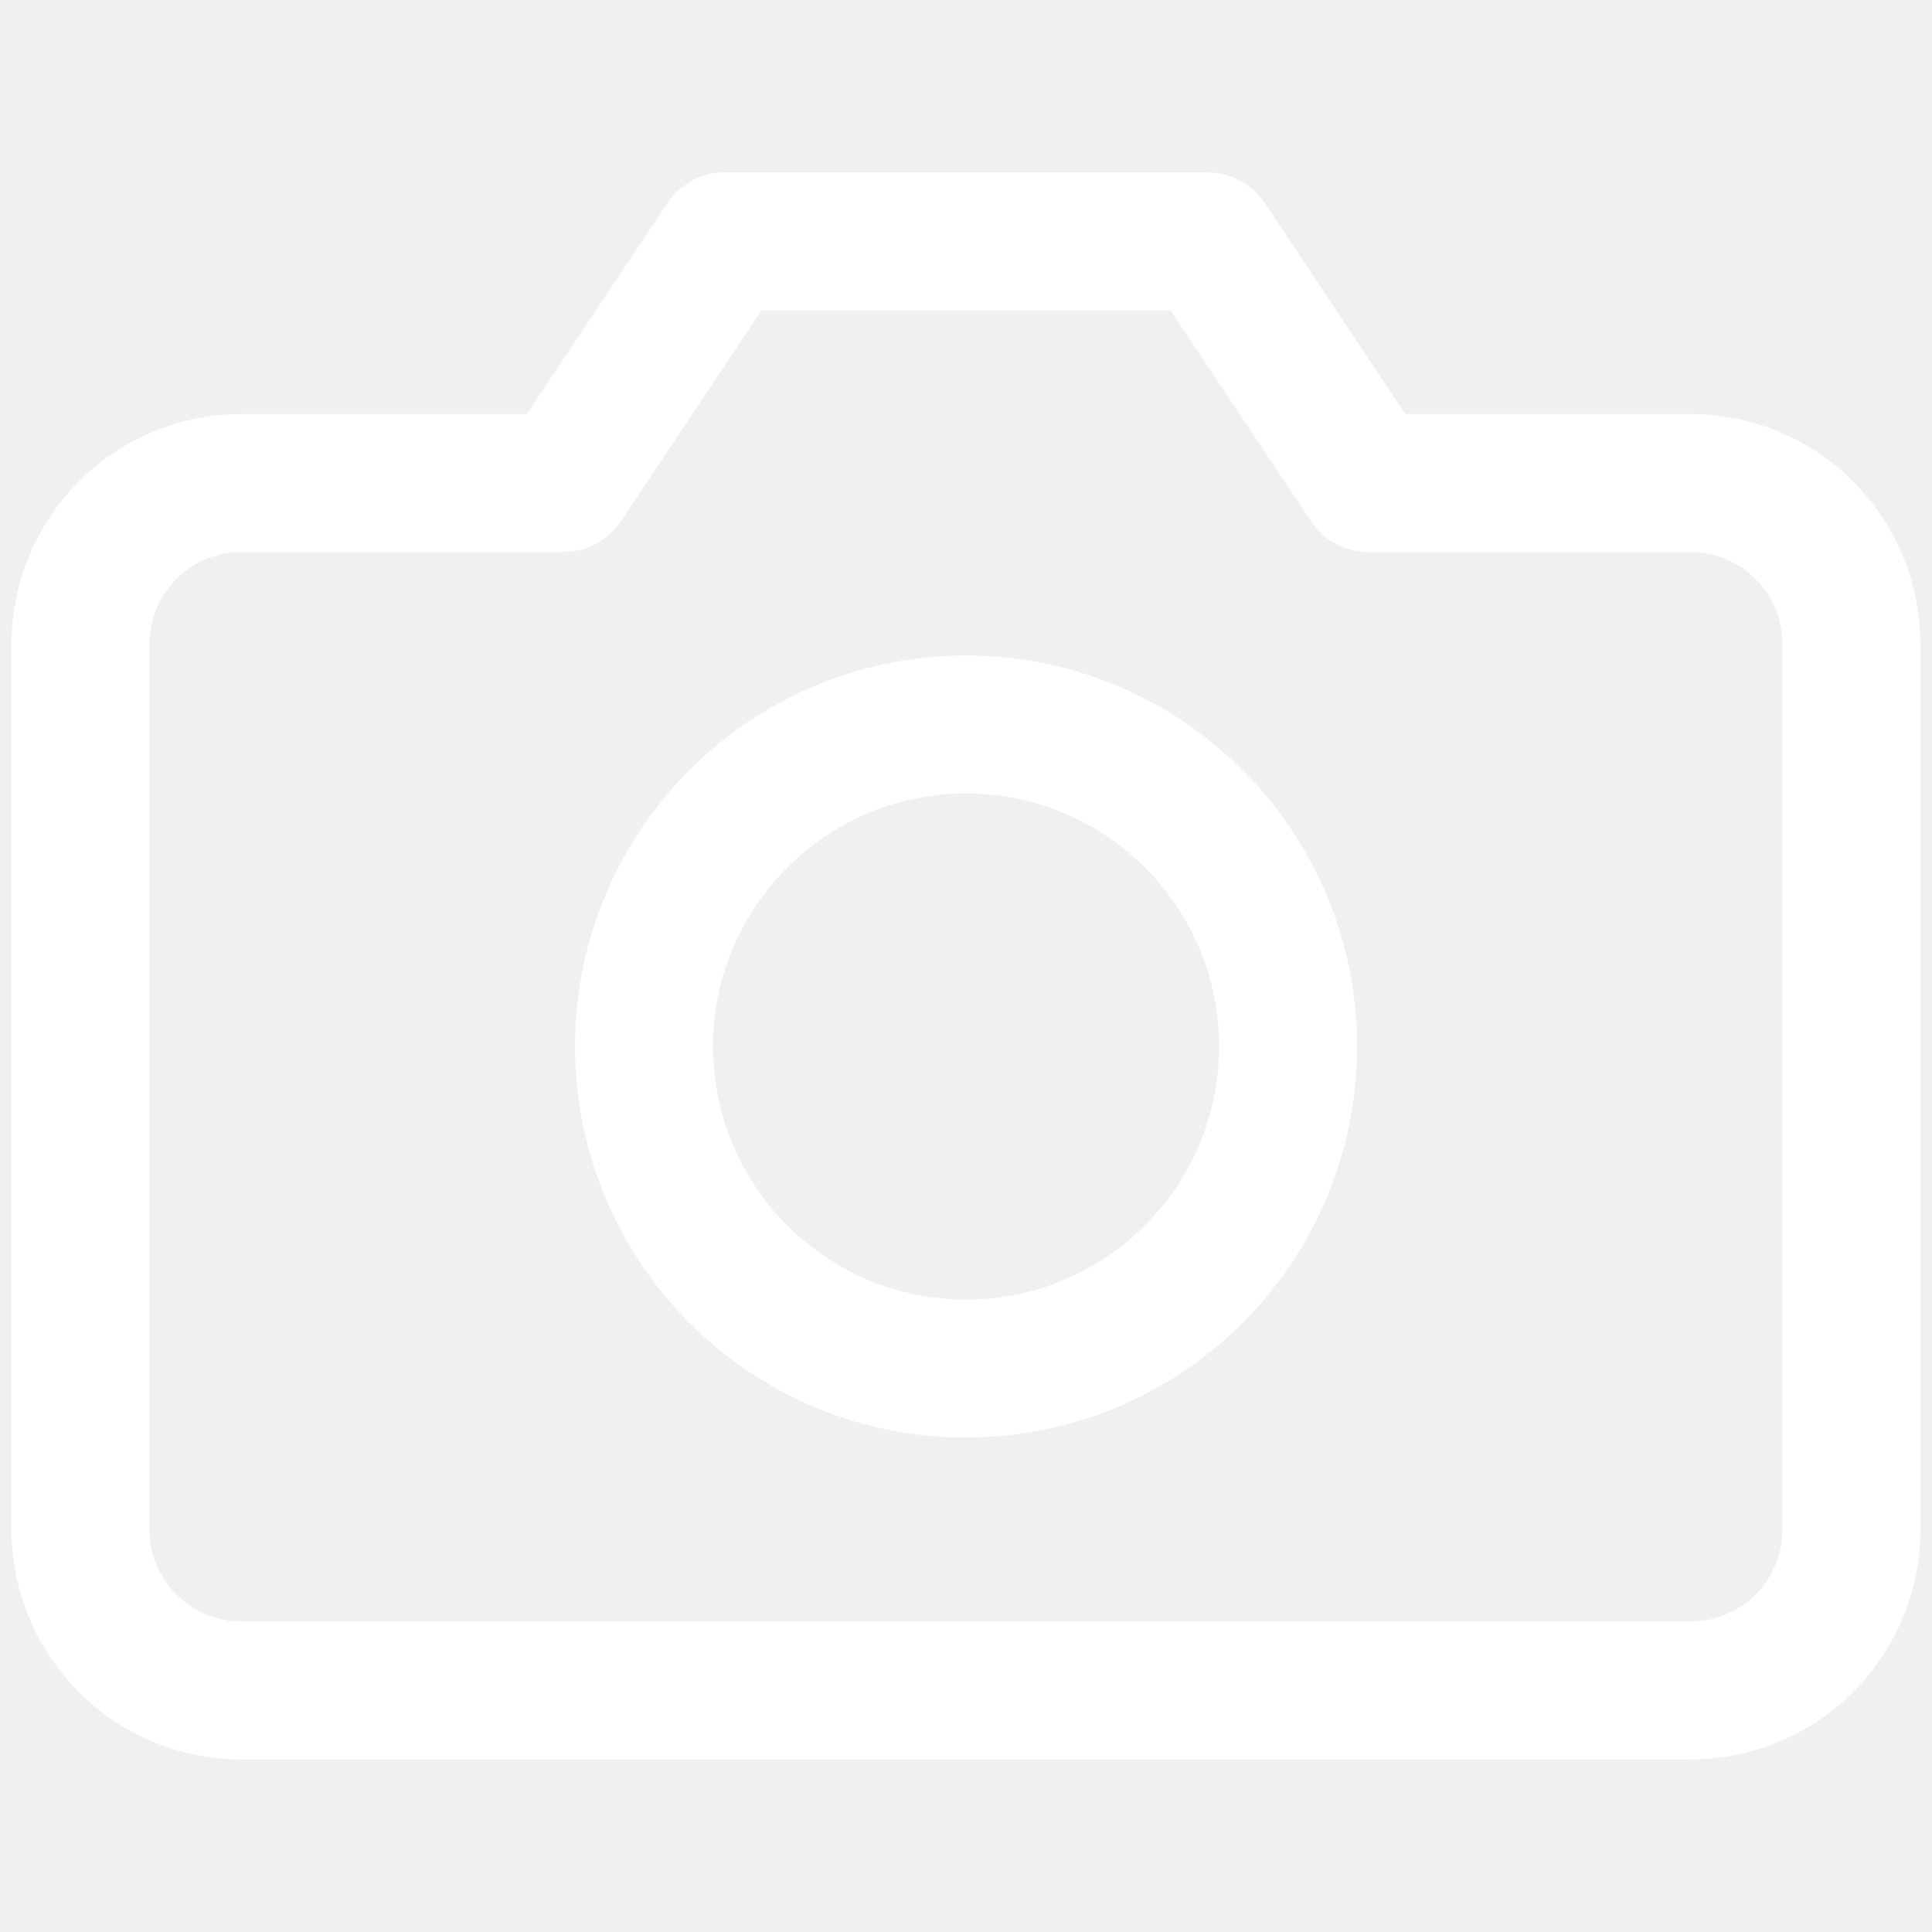
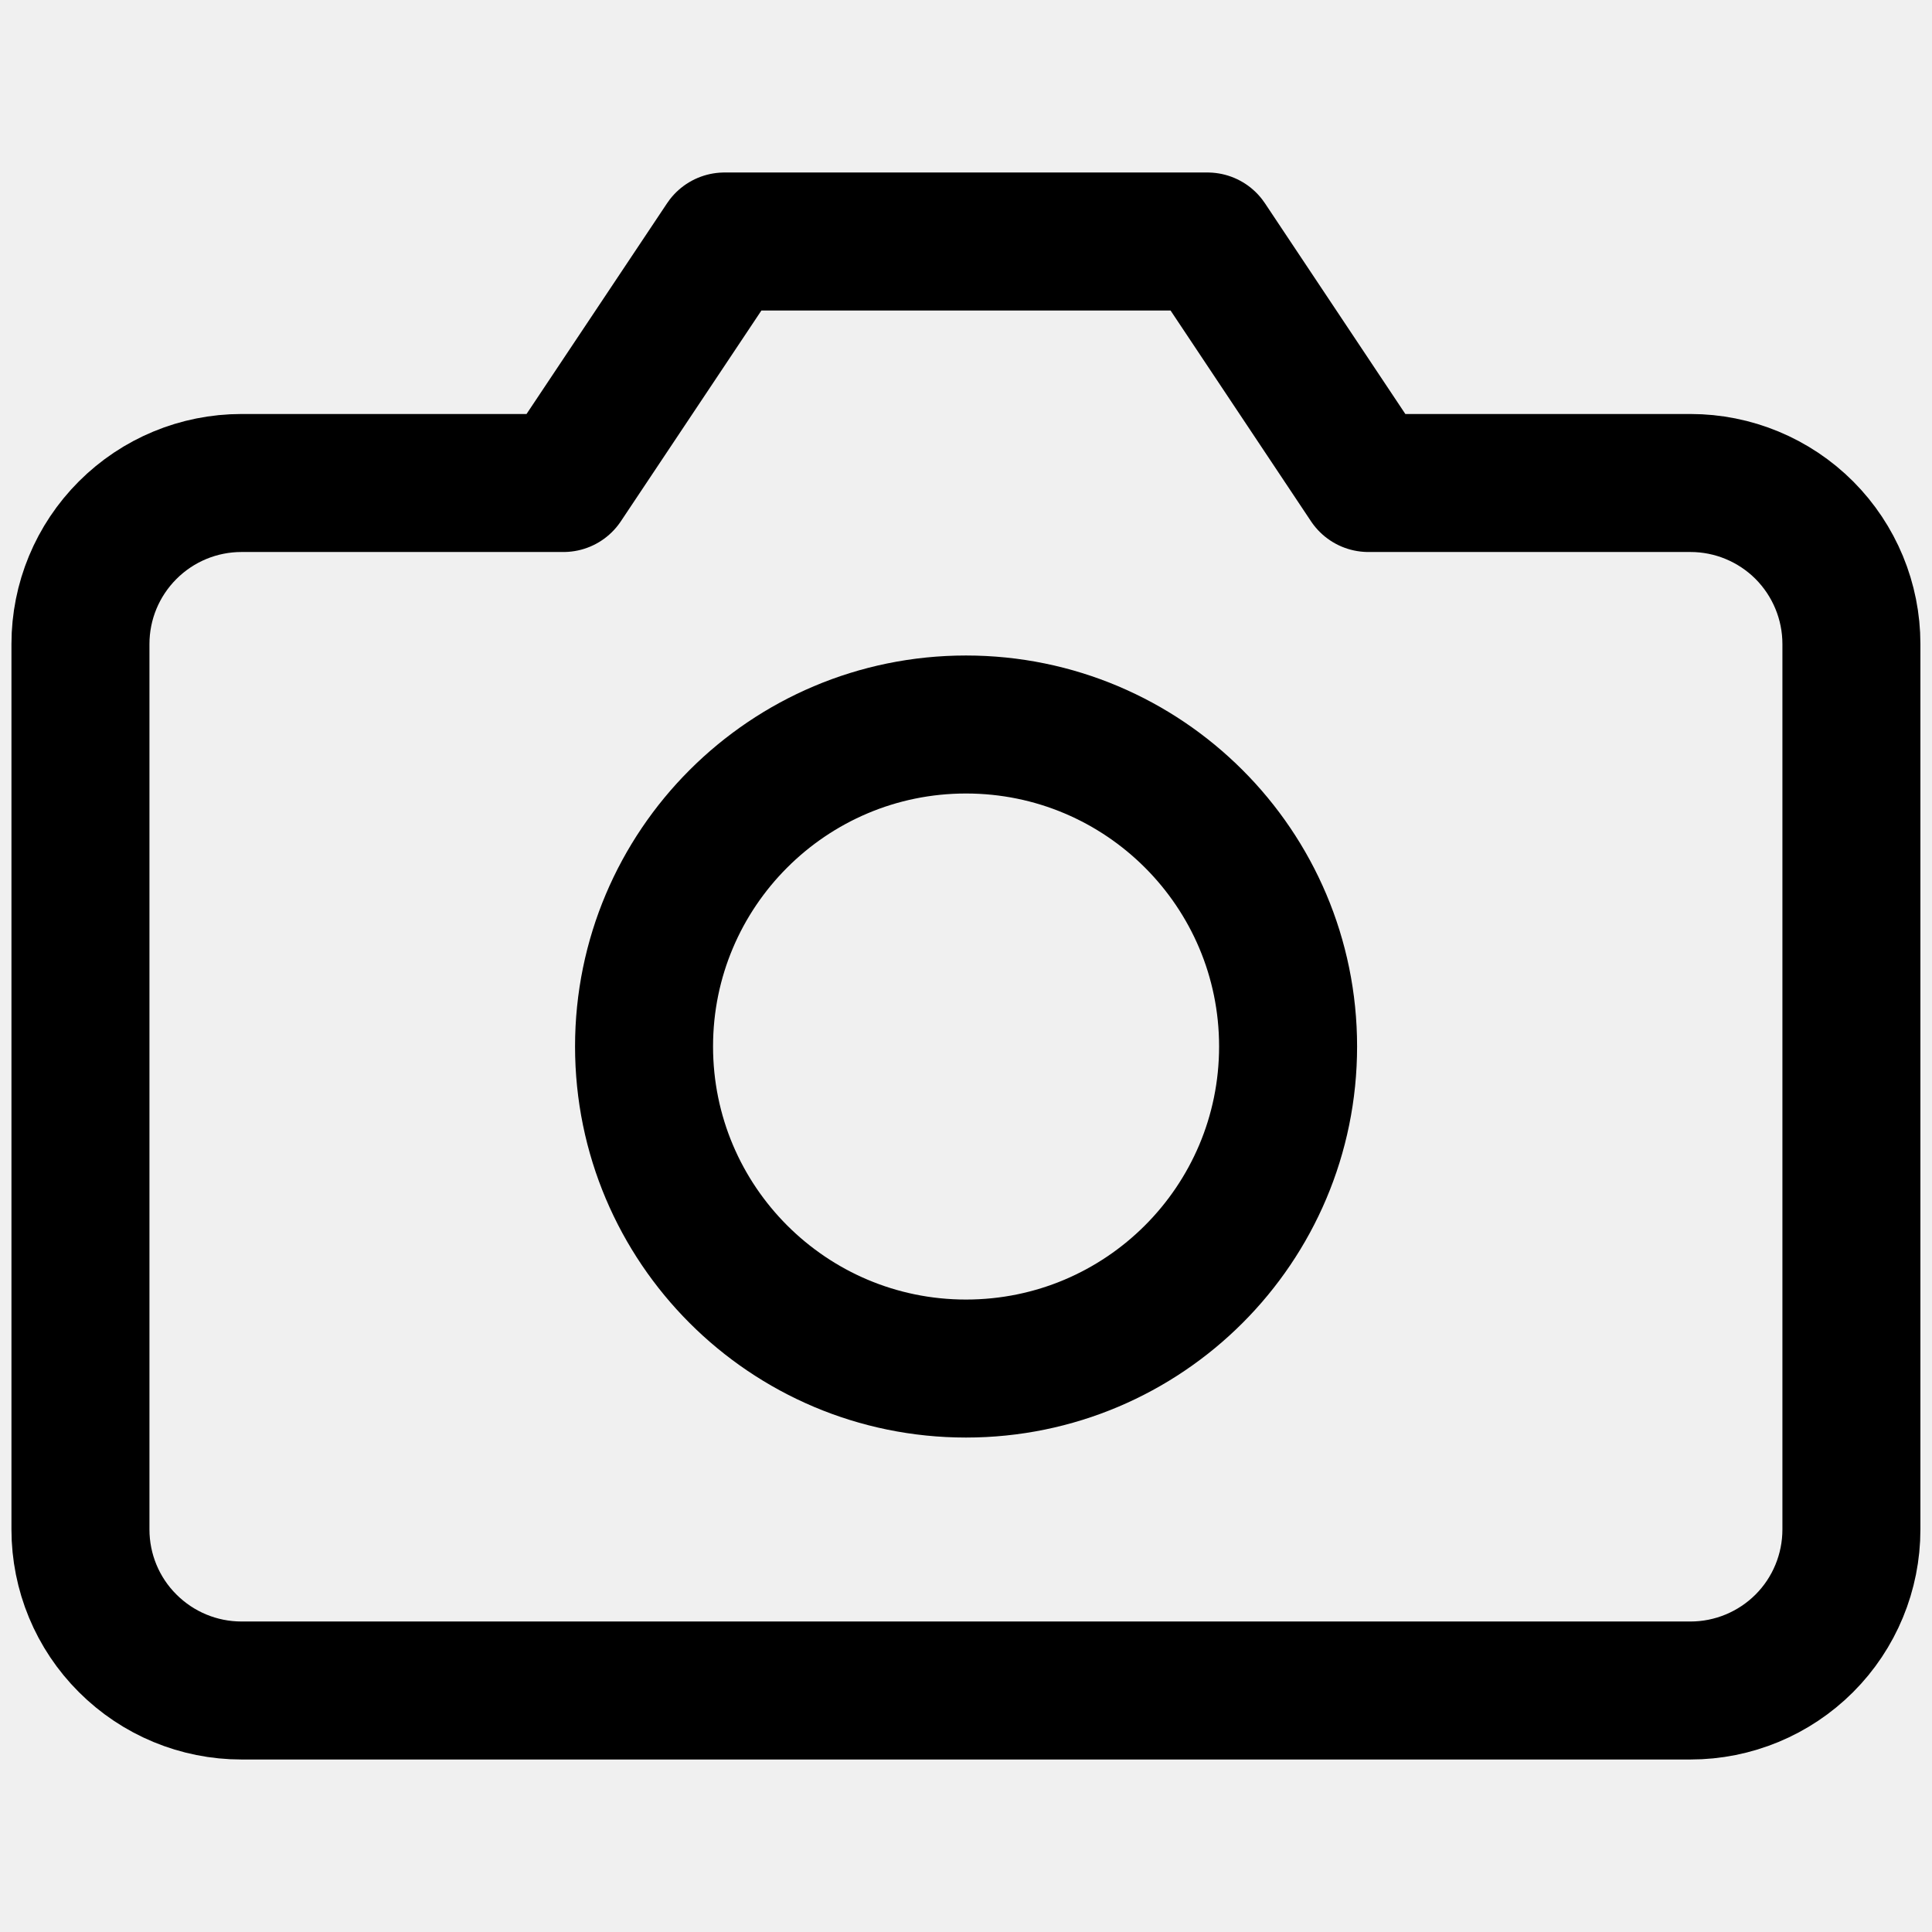
<svg xmlns="http://www.w3.org/2000/svg" width="14" height="14" viewBox="0 0 14 14" fill="none">
-   <path d="M13.416 11.083C13.416 11.393 13.293 11.69 13.075 11.908C12.856 12.127 12.559 12.25 12.25 12.25H1.75C1.44 12.25 1.144 12.127 0.925 11.908C0.706 11.69 0.583 11.393 0.583 11.083V4.667C0.583 4.357 0.706 4.061 0.925 3.842C1.144 3.623 1.44 3.5 1.75 3.5H4.083L5.25 1.75H8.75L9.916 3.5H12.25C12.559 3.5 12.856 3.623 13.075 3.842C13.293 4.061 13.416 4.357 13.416 4.667V11.083Z" stroke="white" stroke-linecap="round" stroke-linejoin="round" />
-   <path d="M7 9.917C8.289 9.917 9.334 8.872 9.334 7.583C9.334 6.295 8.289 5.25 7 5.25C5.712 5.25 4.667 6.295 4.667 7.583C4.667 8.872 5.712 9.917 7 9.917Z" stroke="white" stroke-linecap="round" stroke-linejoin="round" />
+   <path d="M13.416 11.083C13.416 11.393 13.293 11.69 13.075 11.908C12.856 12.127 12.559 12.25 12.25 12.25H1.75C1.44 12.25 1.144 12.127 0.925 11.908C0.706 11.69 0.583 11.393 0.583 11.083V4.667C0.583 4.357 0.706 4.061 0.925 3.842C1.144 3.623 1.44 3.5 1.75 3.5H4.083L5.25 1.75H8.75L9.916 3.5H12.25C12.559 3.5 12.856 3.623 13.075 3.842C13.293 4.061 13.416 4.357 13.416 4.667V11.083Z" stroke="currentColor" stroke-linecap="round" stroke-linejoin="round" />
+   <path d="M7 9.917C8.289 9.917 9.334 8.872 9.334 7.583C9.334 6.295 8.289 5.25 7 5.25C5.712 5.25 4.667 6.295 4.667 7.583C4.667 8.872 5.712 9.917 7 9.917Z" stroke="currentColor" stroke-linecap="round" stroke-linejoin="round" />
</svg>
